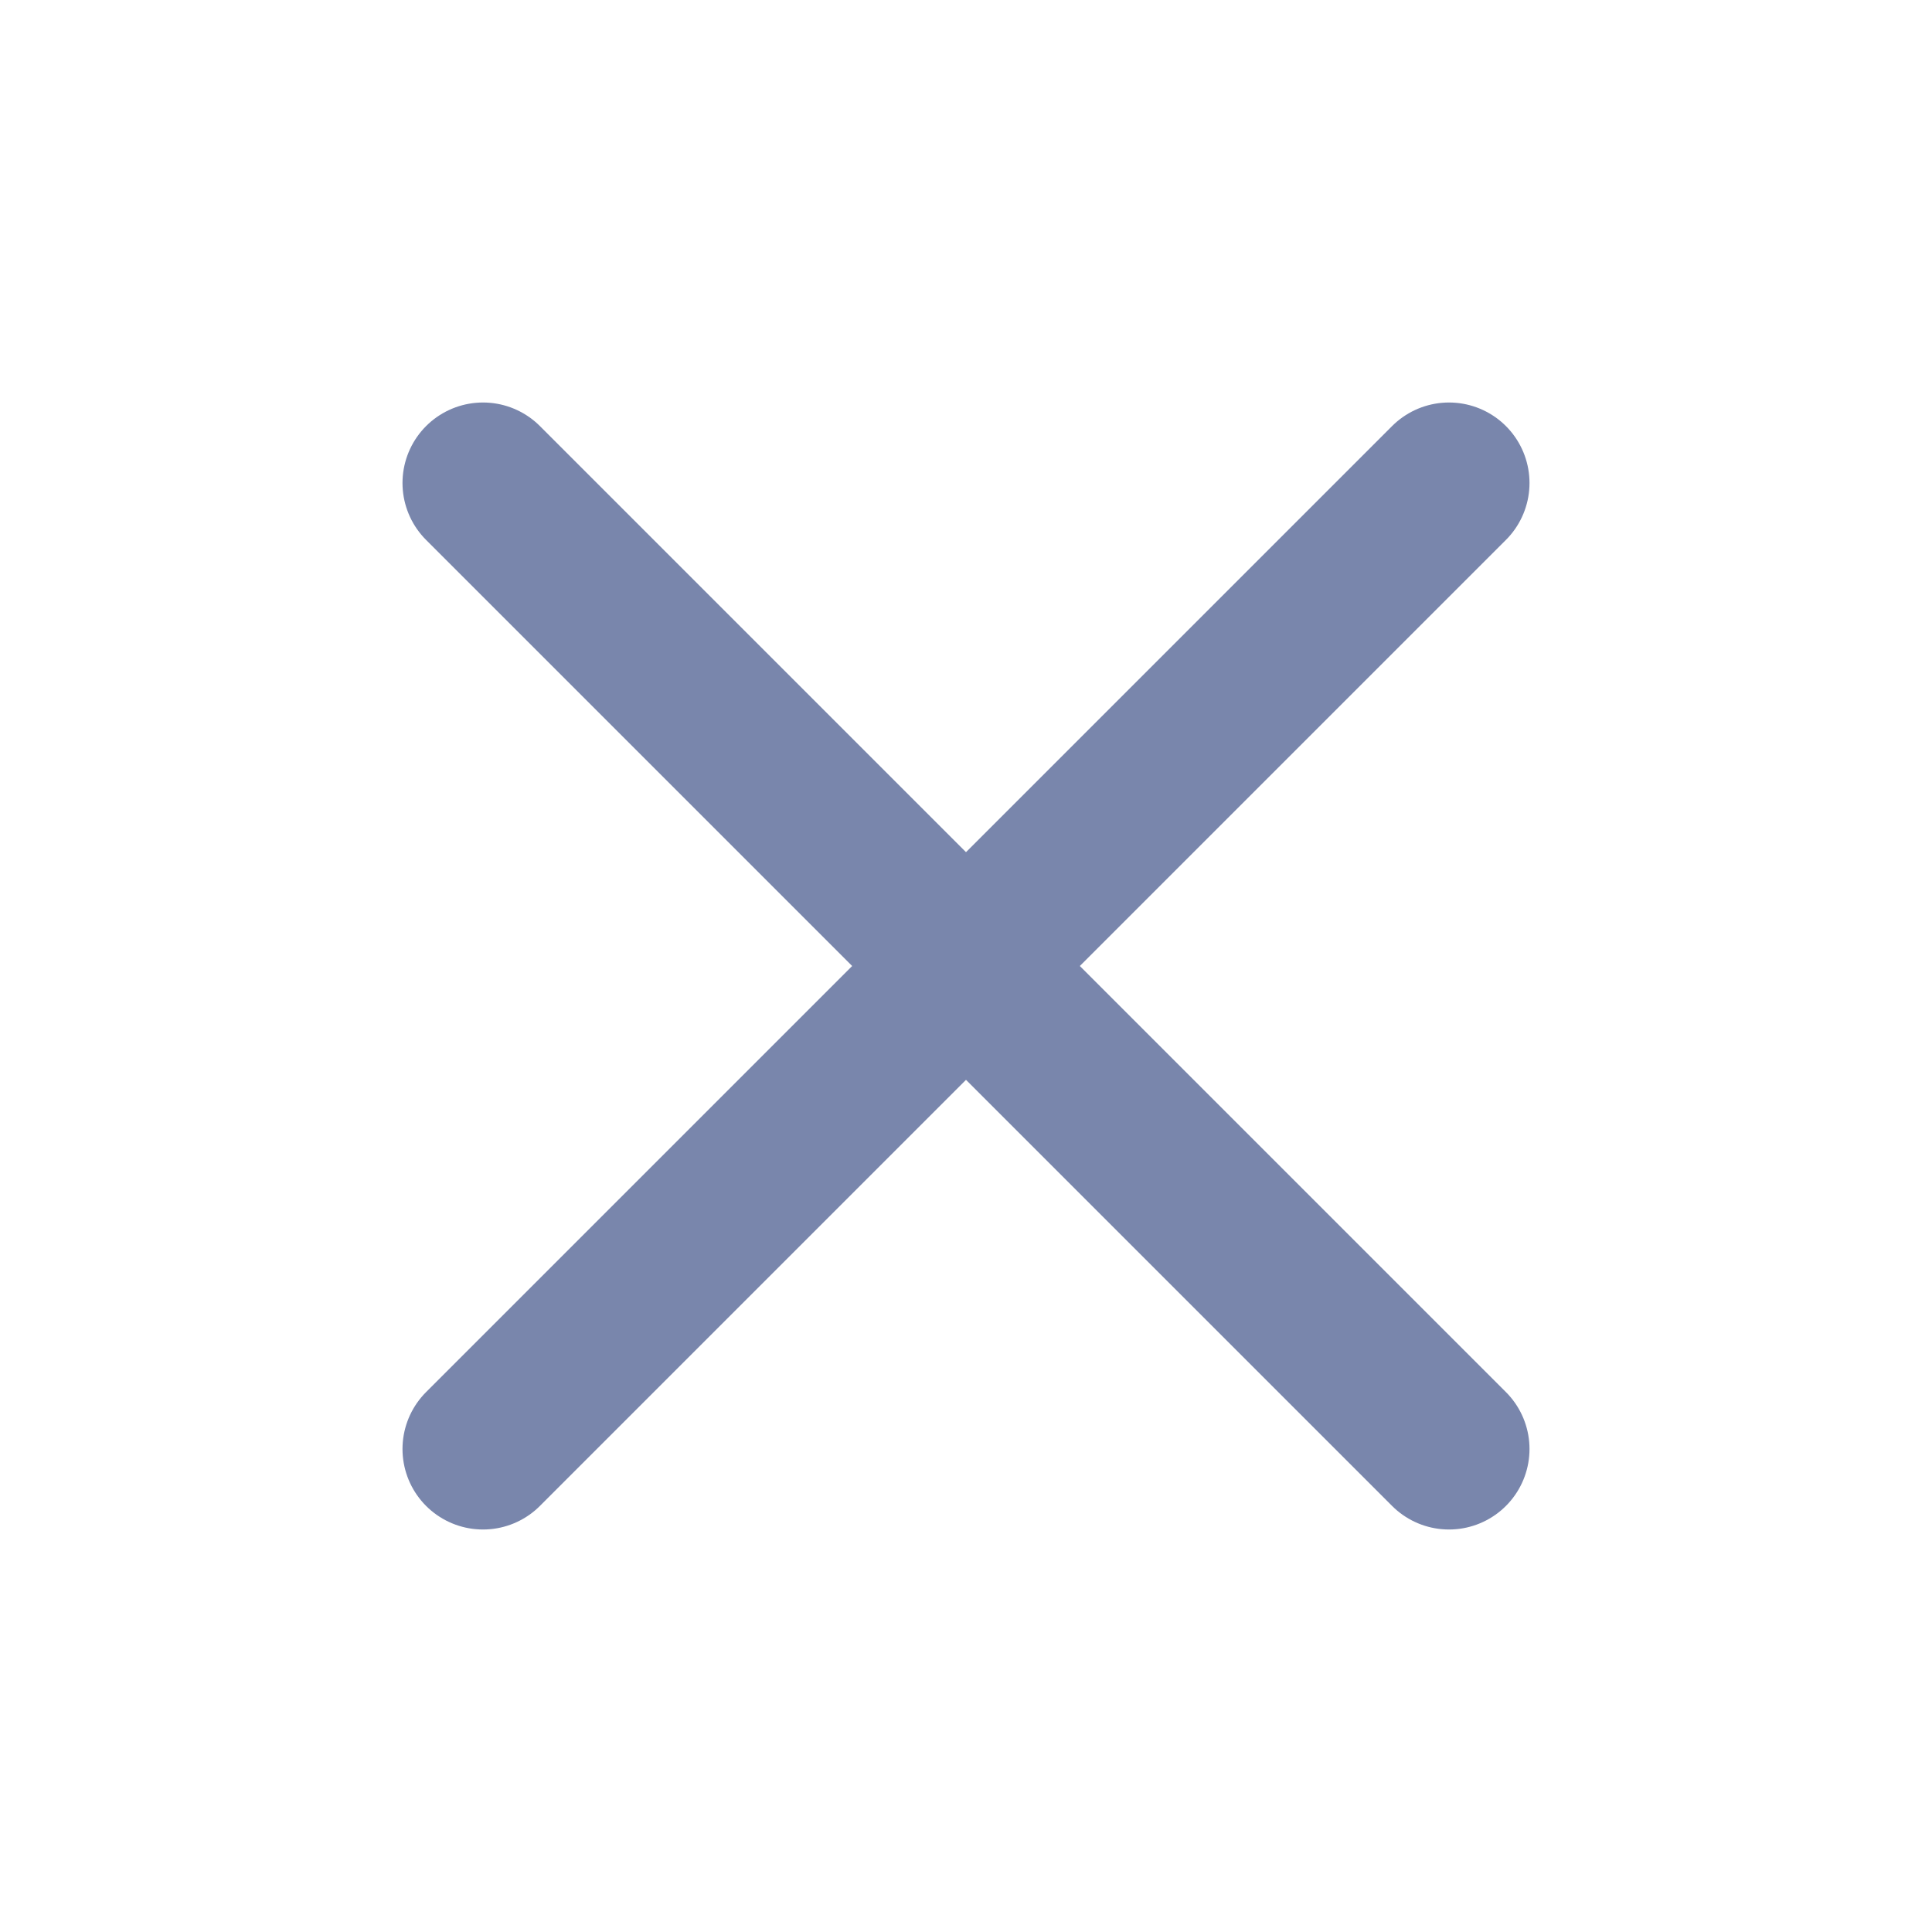
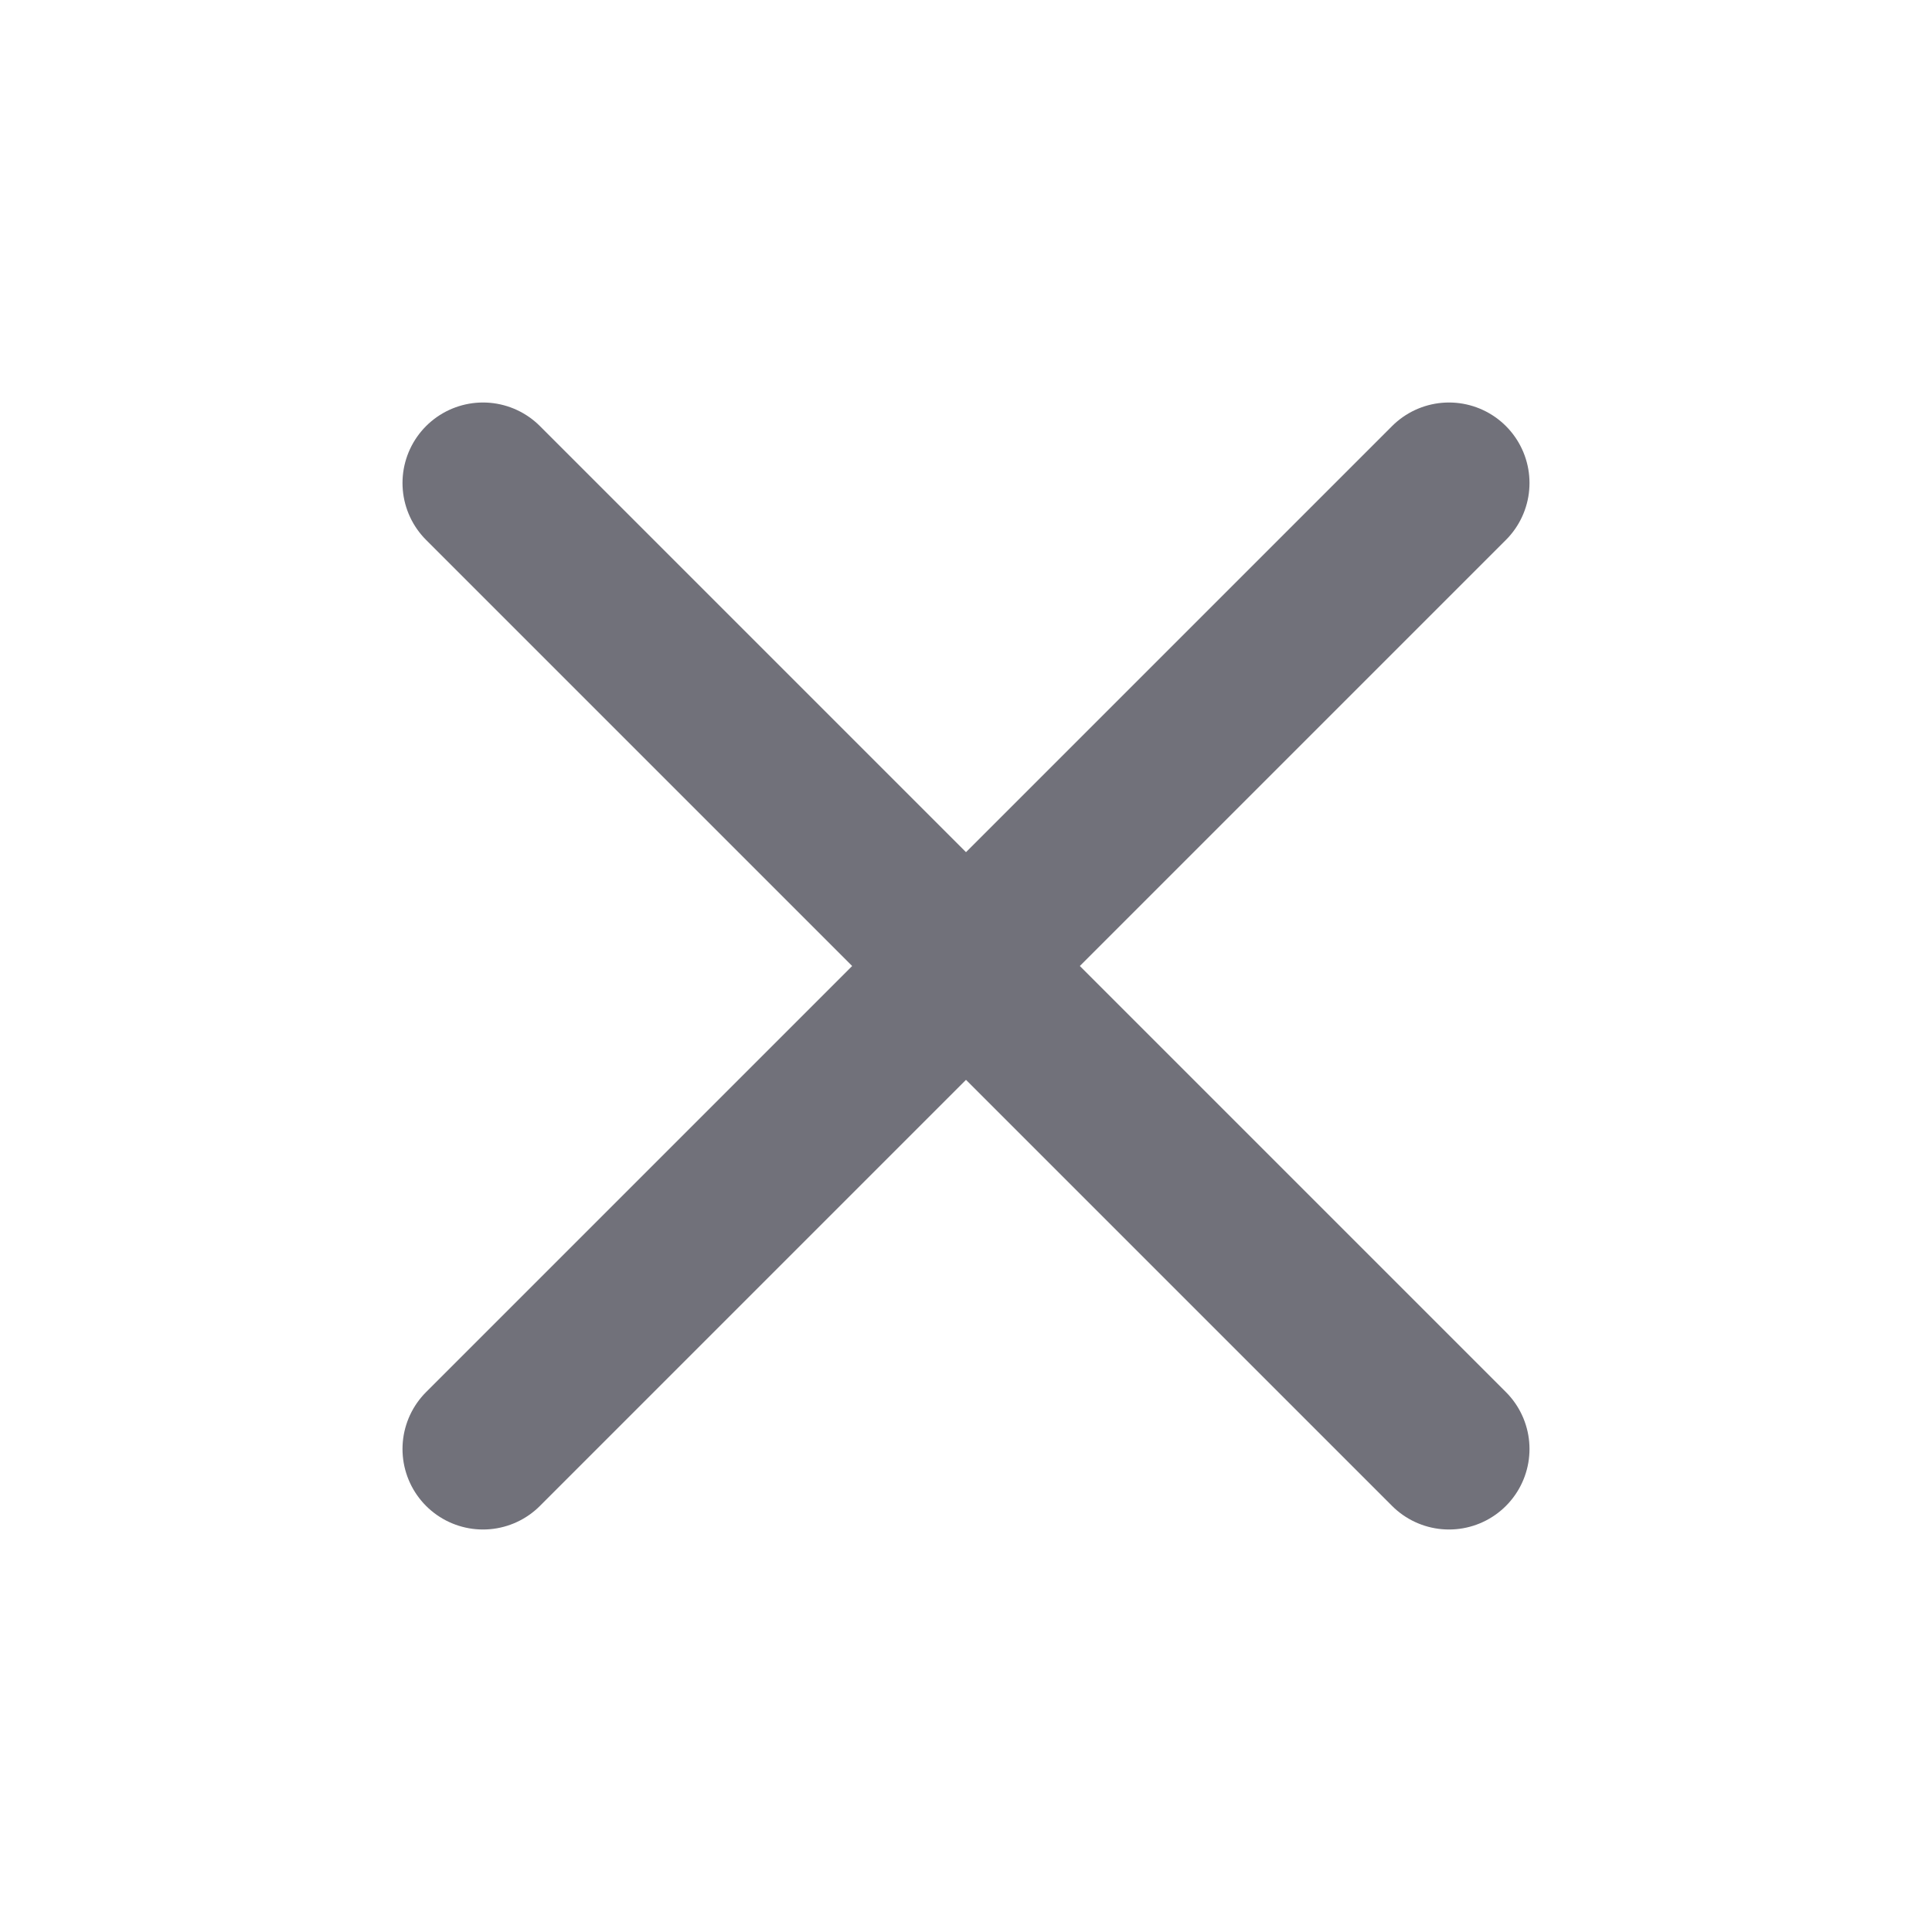
<svg xmlns="http://www.w3.org/2000/svg" width="24" height="24" viewBox="0 0 24 24" fill="none">
-   <path d="M18 6L6 18M6 6L18 18" stroke="#7986AC" stroke-width="2" stroke-linecap="round" stroke-linejoin="round" />
+   <path d="M18 6L6 18M6 6L18 18" stroke="#71717A" stroke-width="2" stroke-linecap="round" stroke-linejoin="round" />
</svg>
